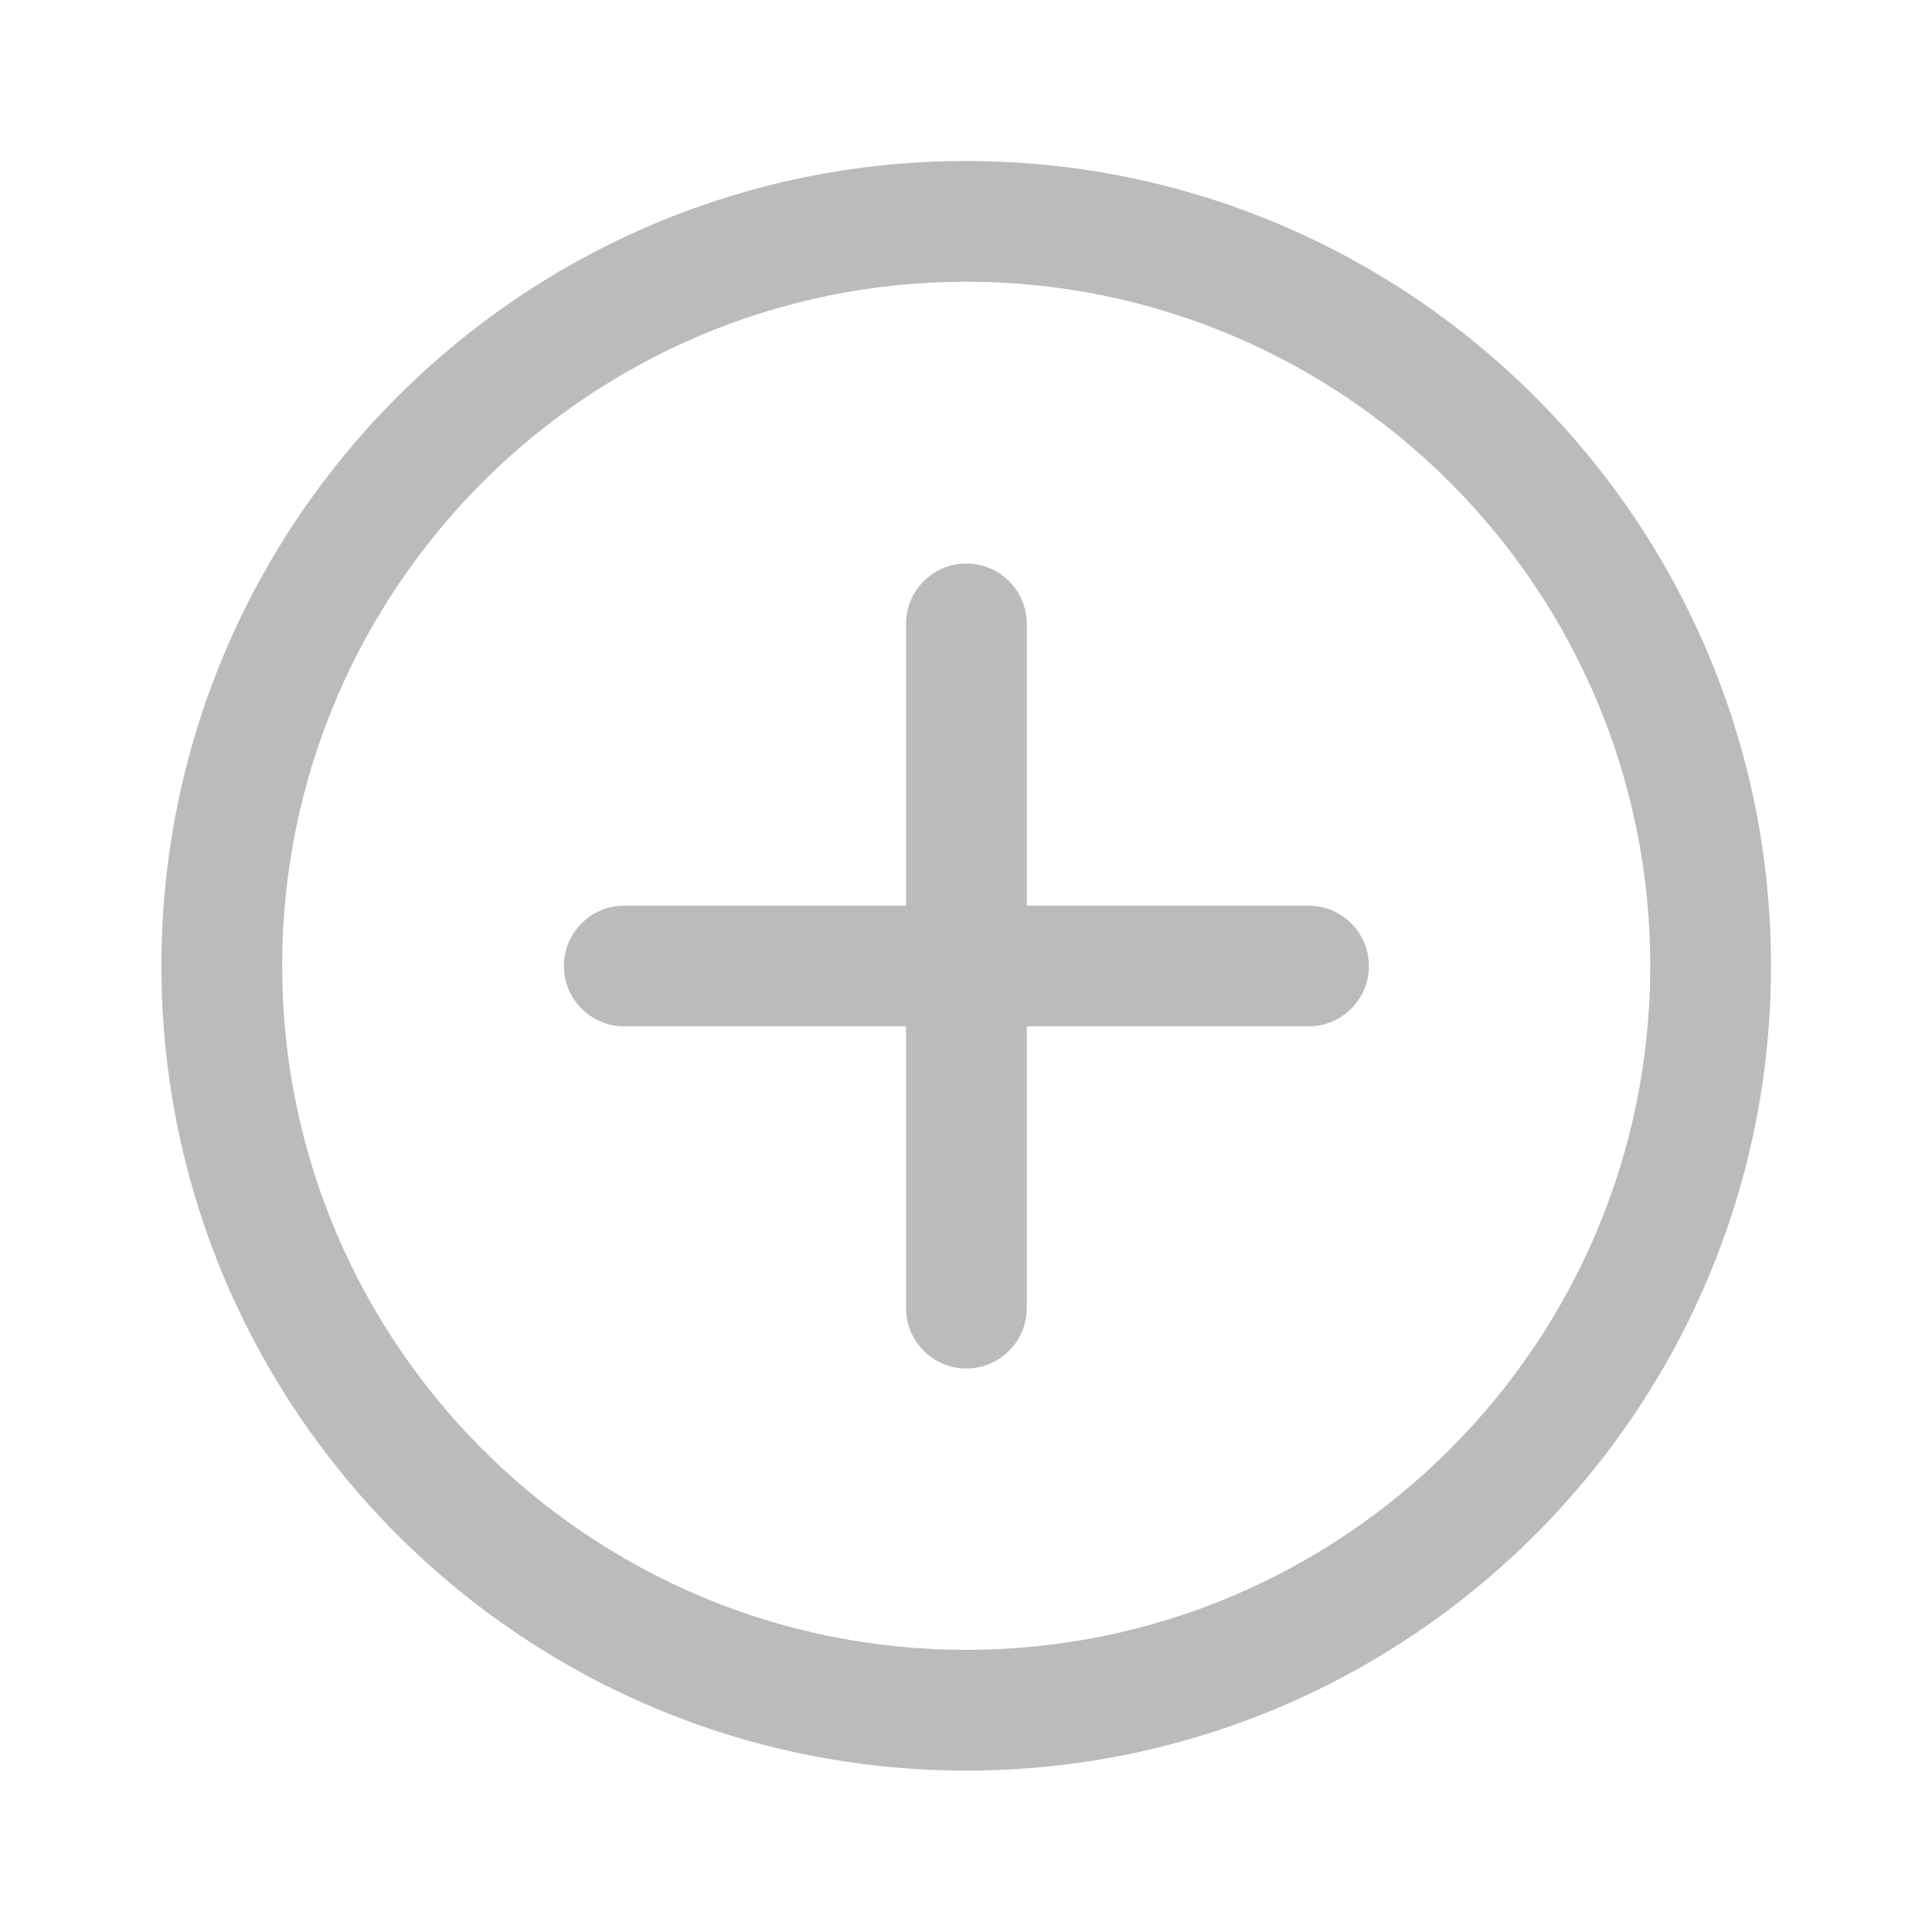
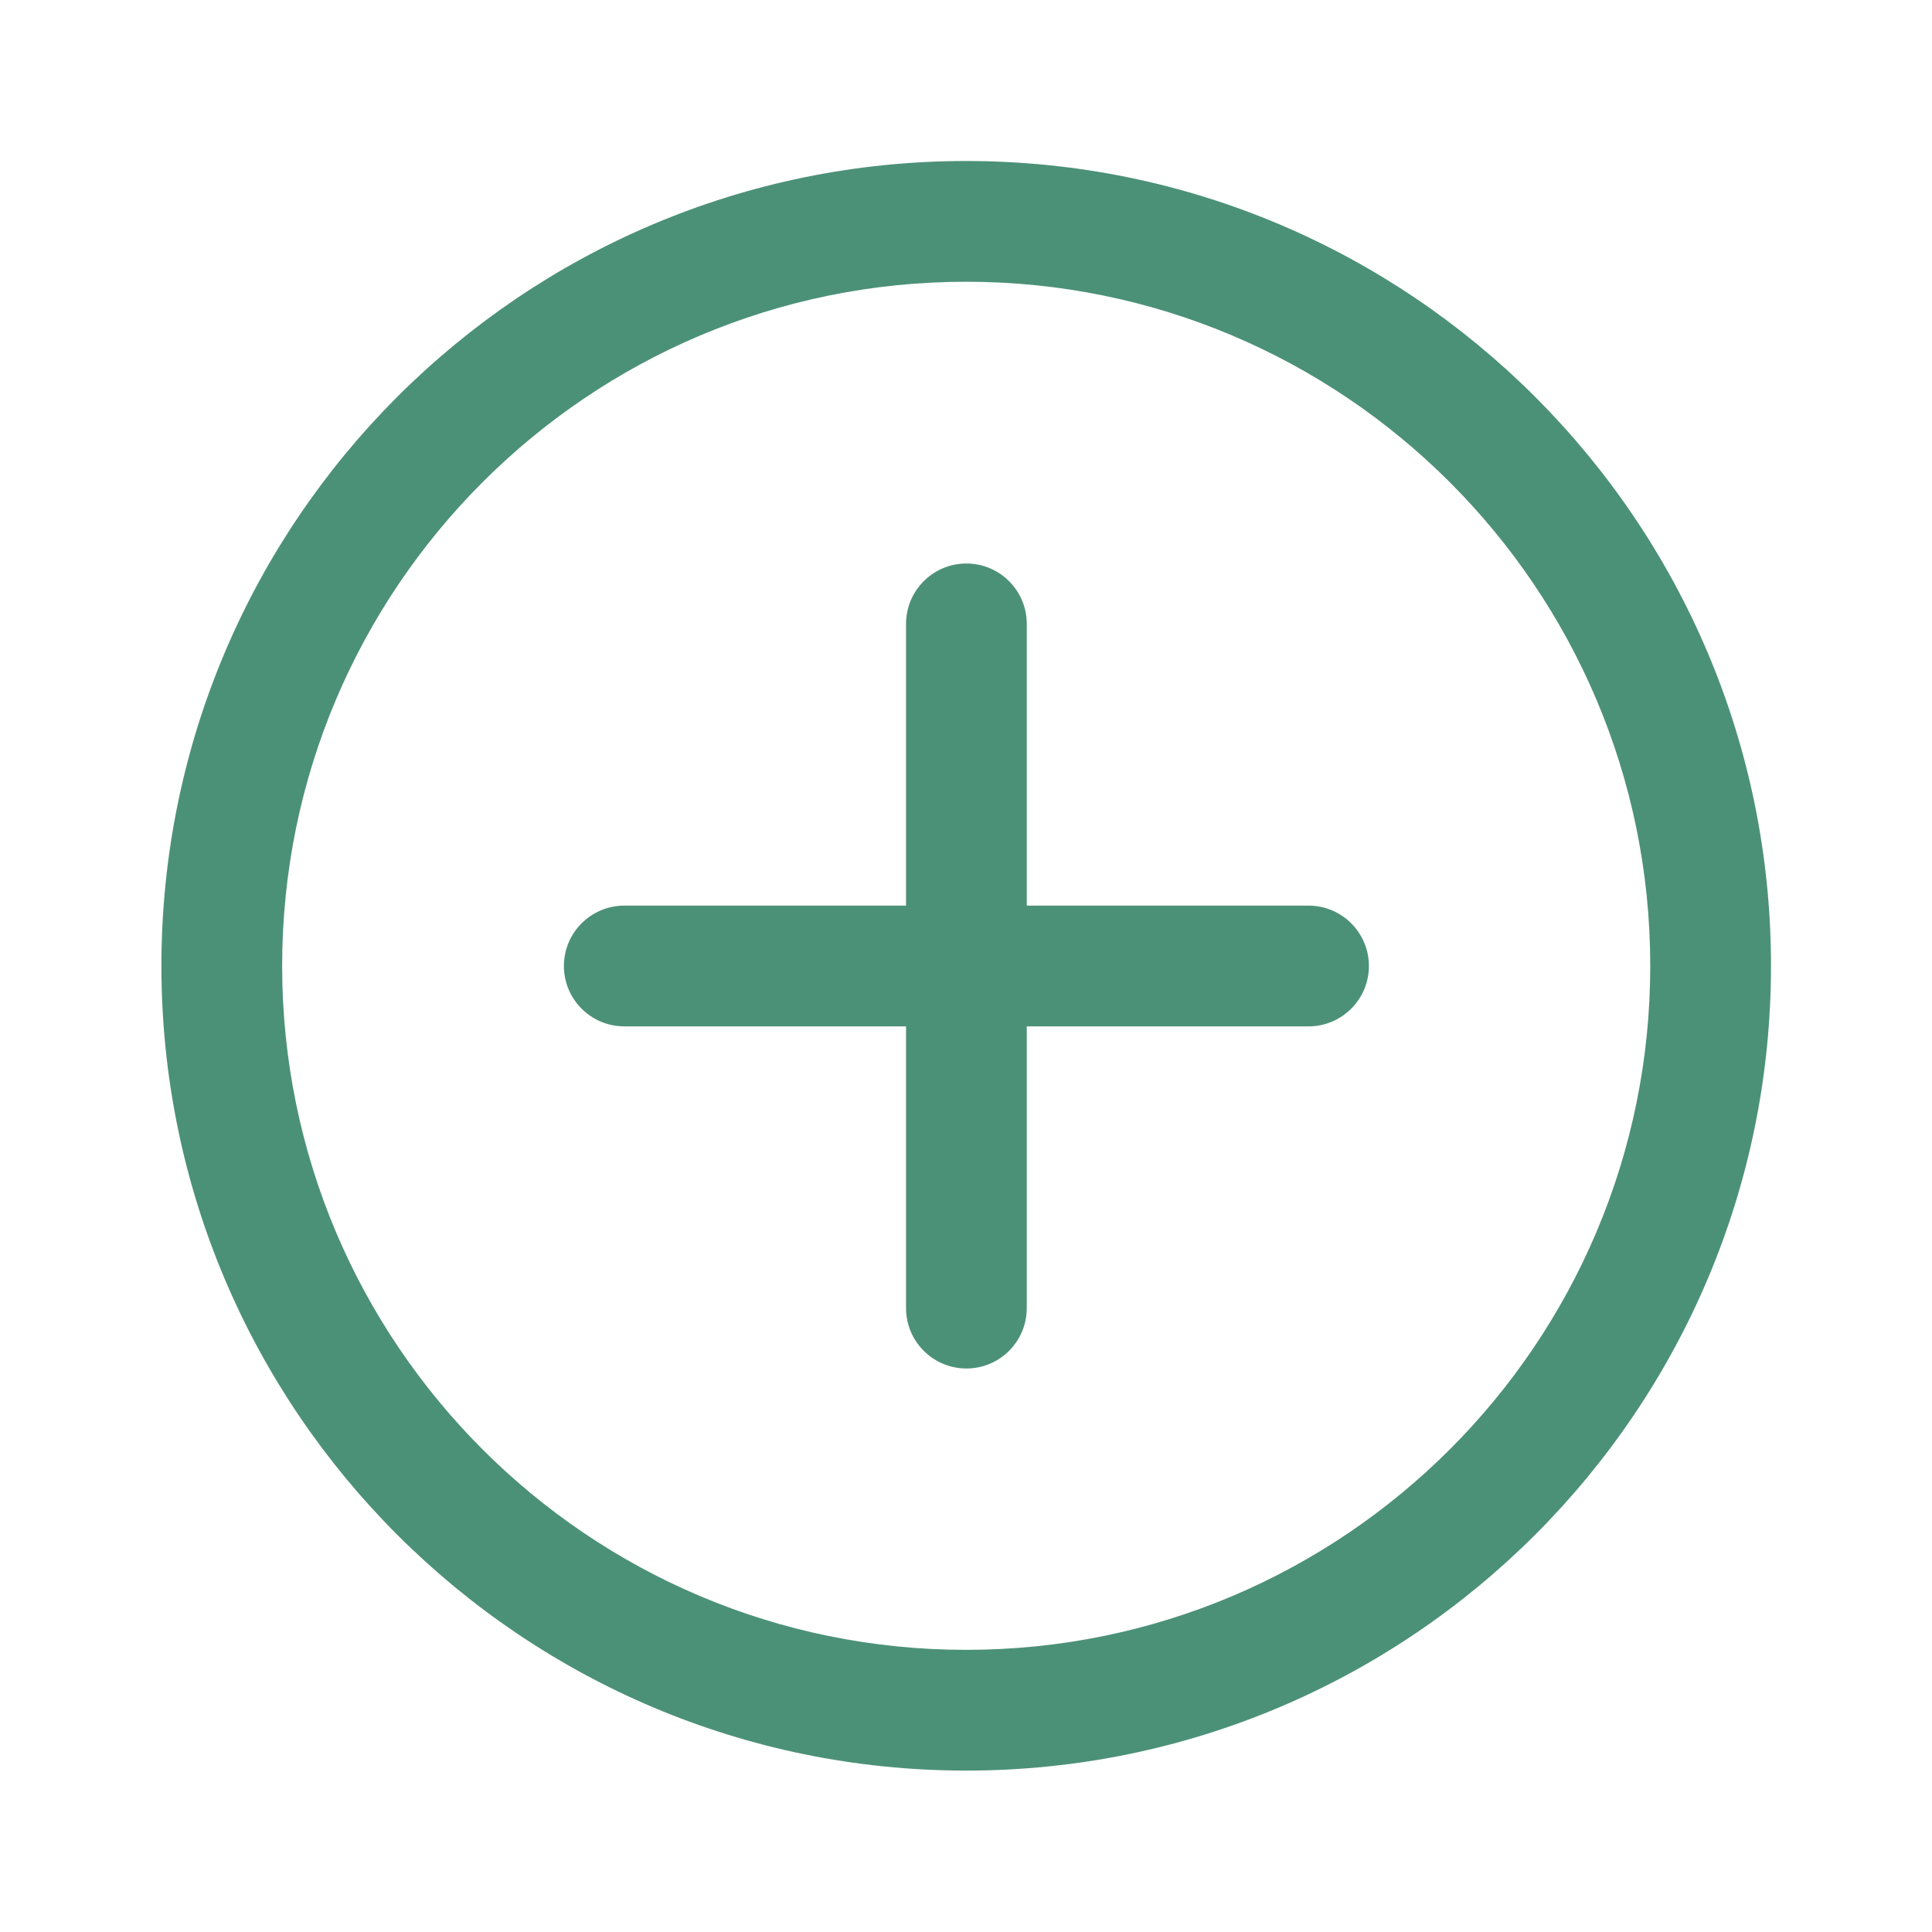
- <svg xmlns="http://www.w3.org/2000/svg" clip-rule="evenodd" fill-rule="evenodd" stroke-linejoin="round" stroke-miterlimit="2" viewBox="0 0 24 24" filter="invert(53%) sepia(0%) saturate(0%) hue-rotate(349deg) brightness(95%) contrast(92%)">
+ <svg xmlns="http://www.w3.org/2000/svg" clip-rule="evenodd" fill-rule="evenodd" stroke-linejoin="round" stroke-miterlimit="2" viewBox="0 0 24 24" filter="invert(19%) sepia(84%) saturate(394%) hue-rotate(99deg) brightness(92%) contrast(91%)">
  <path d="m12.002 2c5.518 0 9.998 4.48 9.998 9.998 0 5.517-4.48 9.997-9.998 9.997-5.517 0-9.997-4.48-9.997-9.997 0-5.518 4.48-9.998 9.997-9.998zm0 1.5c-4.69 0-8.497 3.808-8.497 8.498s3.807 8.497 8.497 8.497 8.498-3.807 8.498-8.497-3.808-8.498-8.498-8.498zm-.747 7.75h-3.5c-.414 0-.75.336-.75.75s.336.75.75.75h3.5v3.5c0 .414.336.75.75.75s.75-.336.75-.75v-3.5h3.5c.414 0 .75-.336.75-.75s-.336-.75-.75-.75h-3.5v-3.5c0-.414-.336-.75-.75-.75s-.75.336-.75.75z" fill-rule="nonzero" />
</svg>
